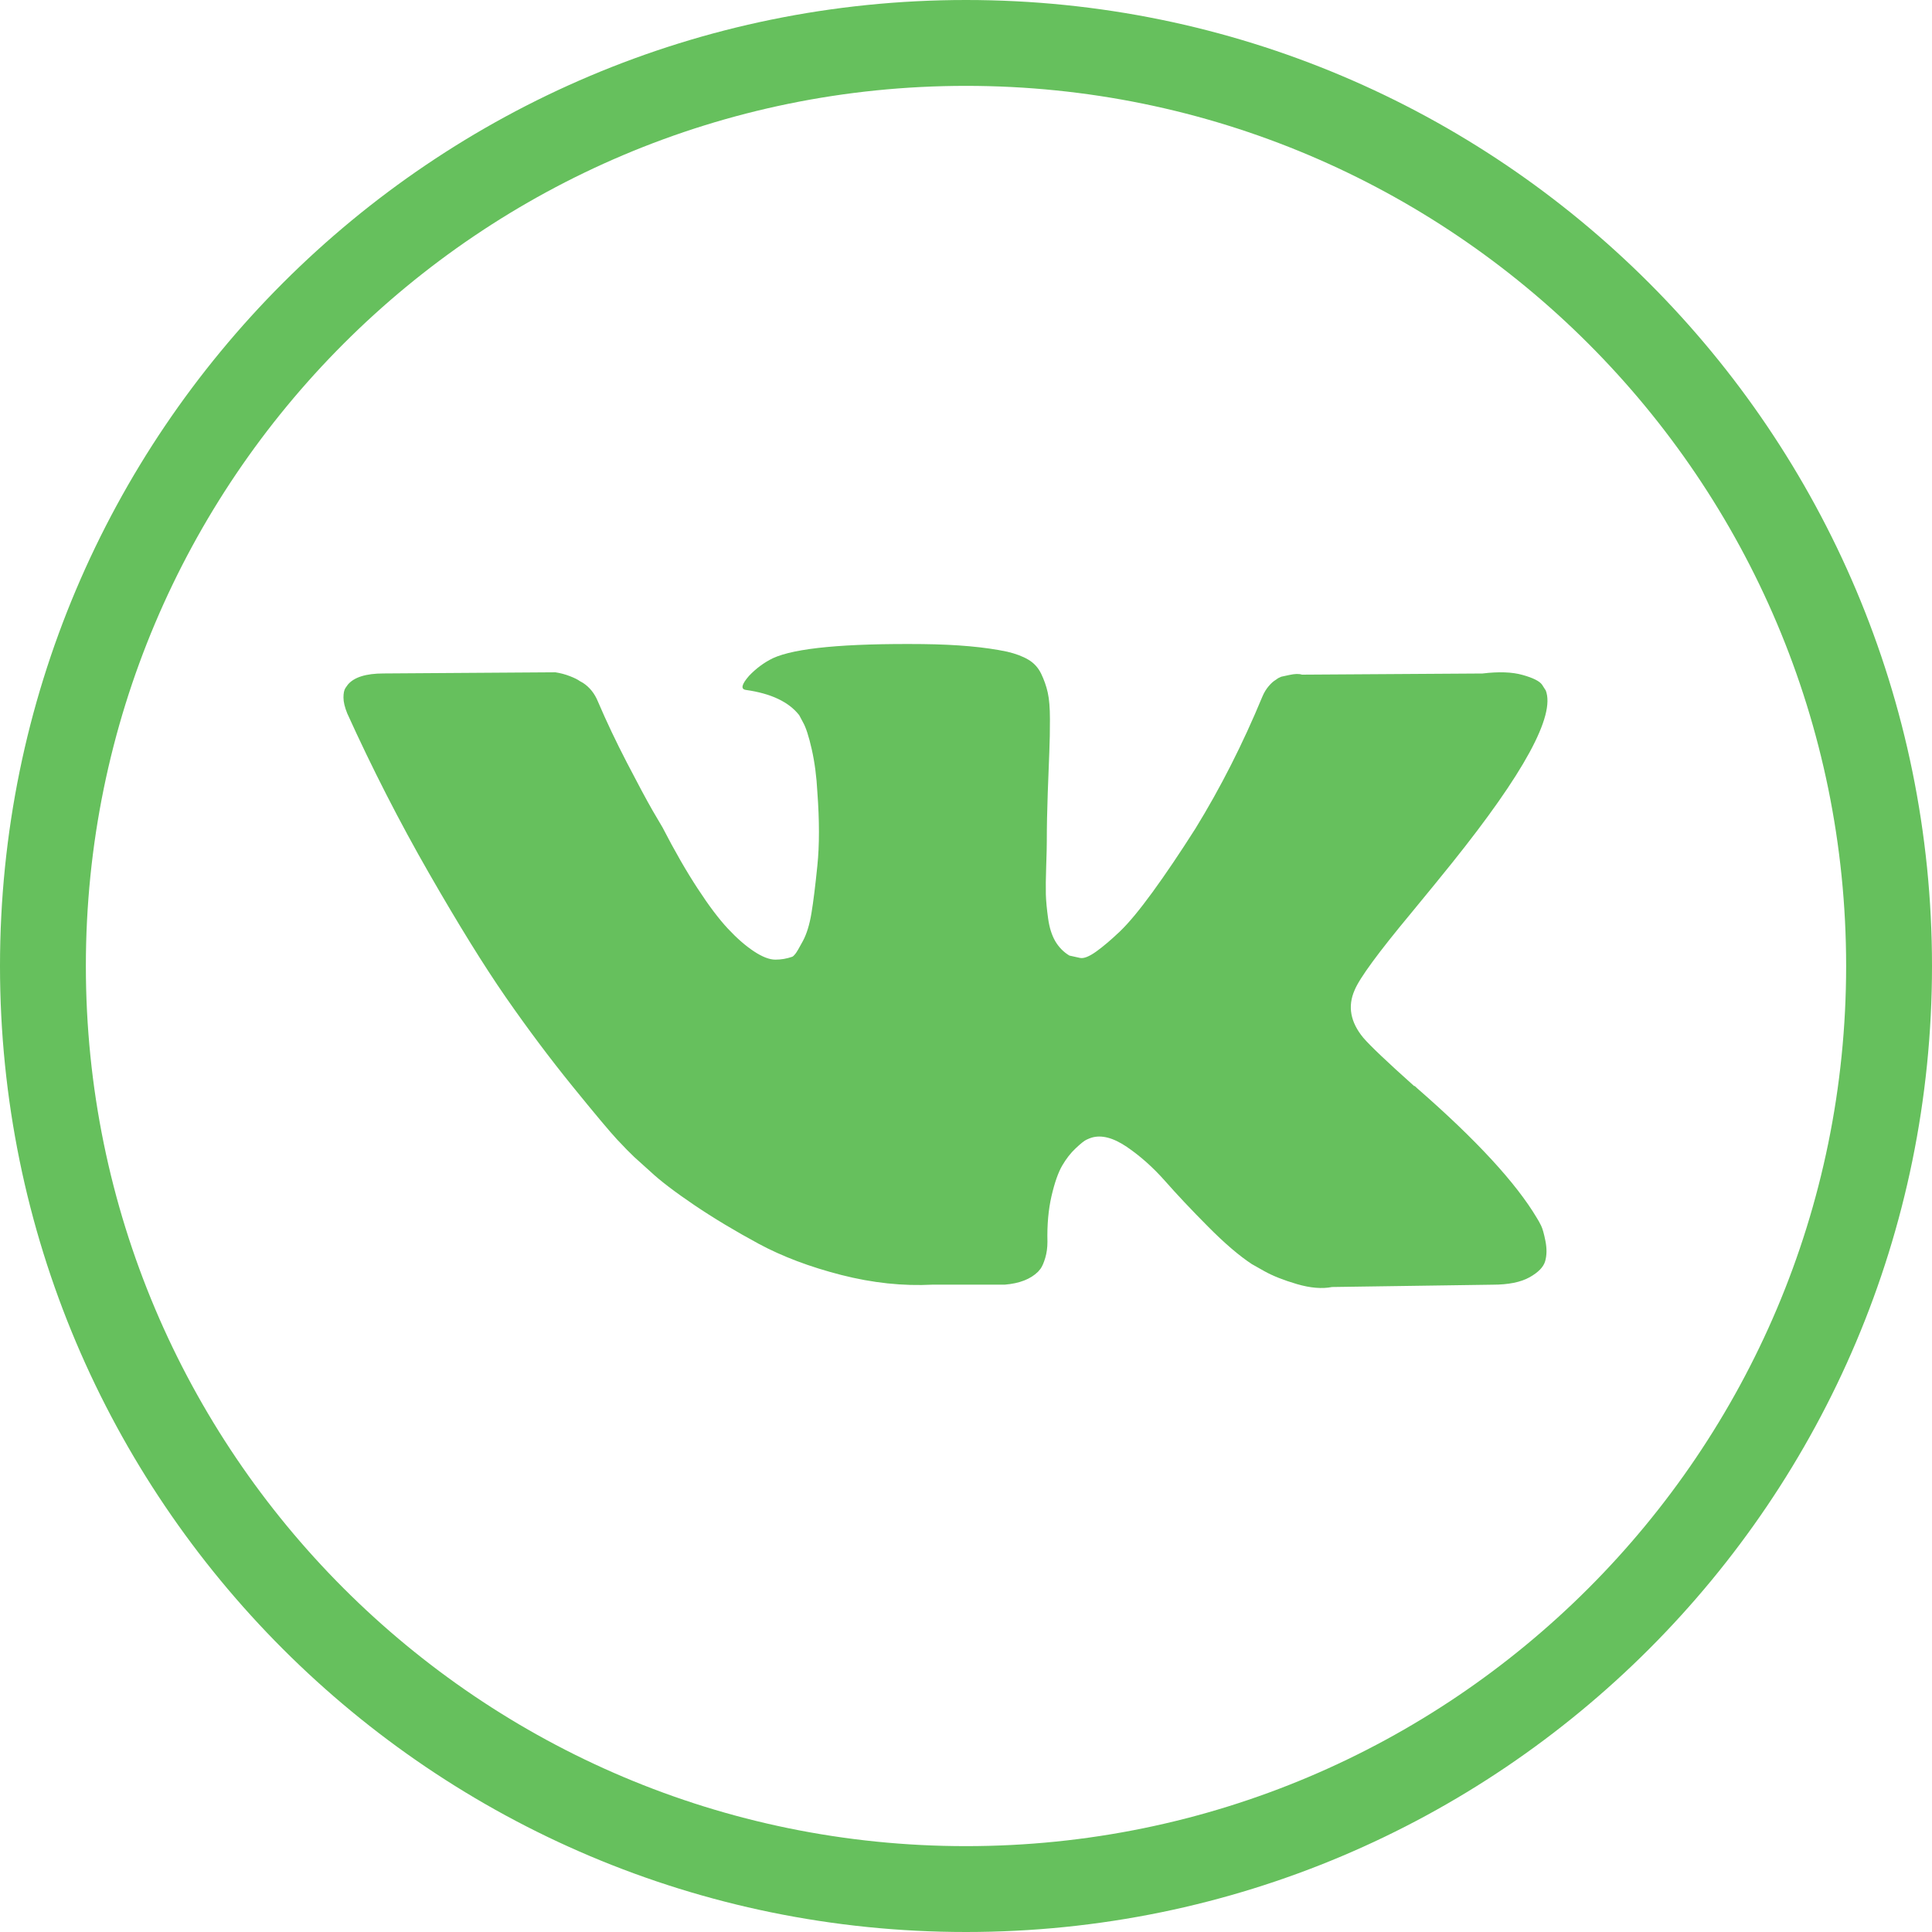
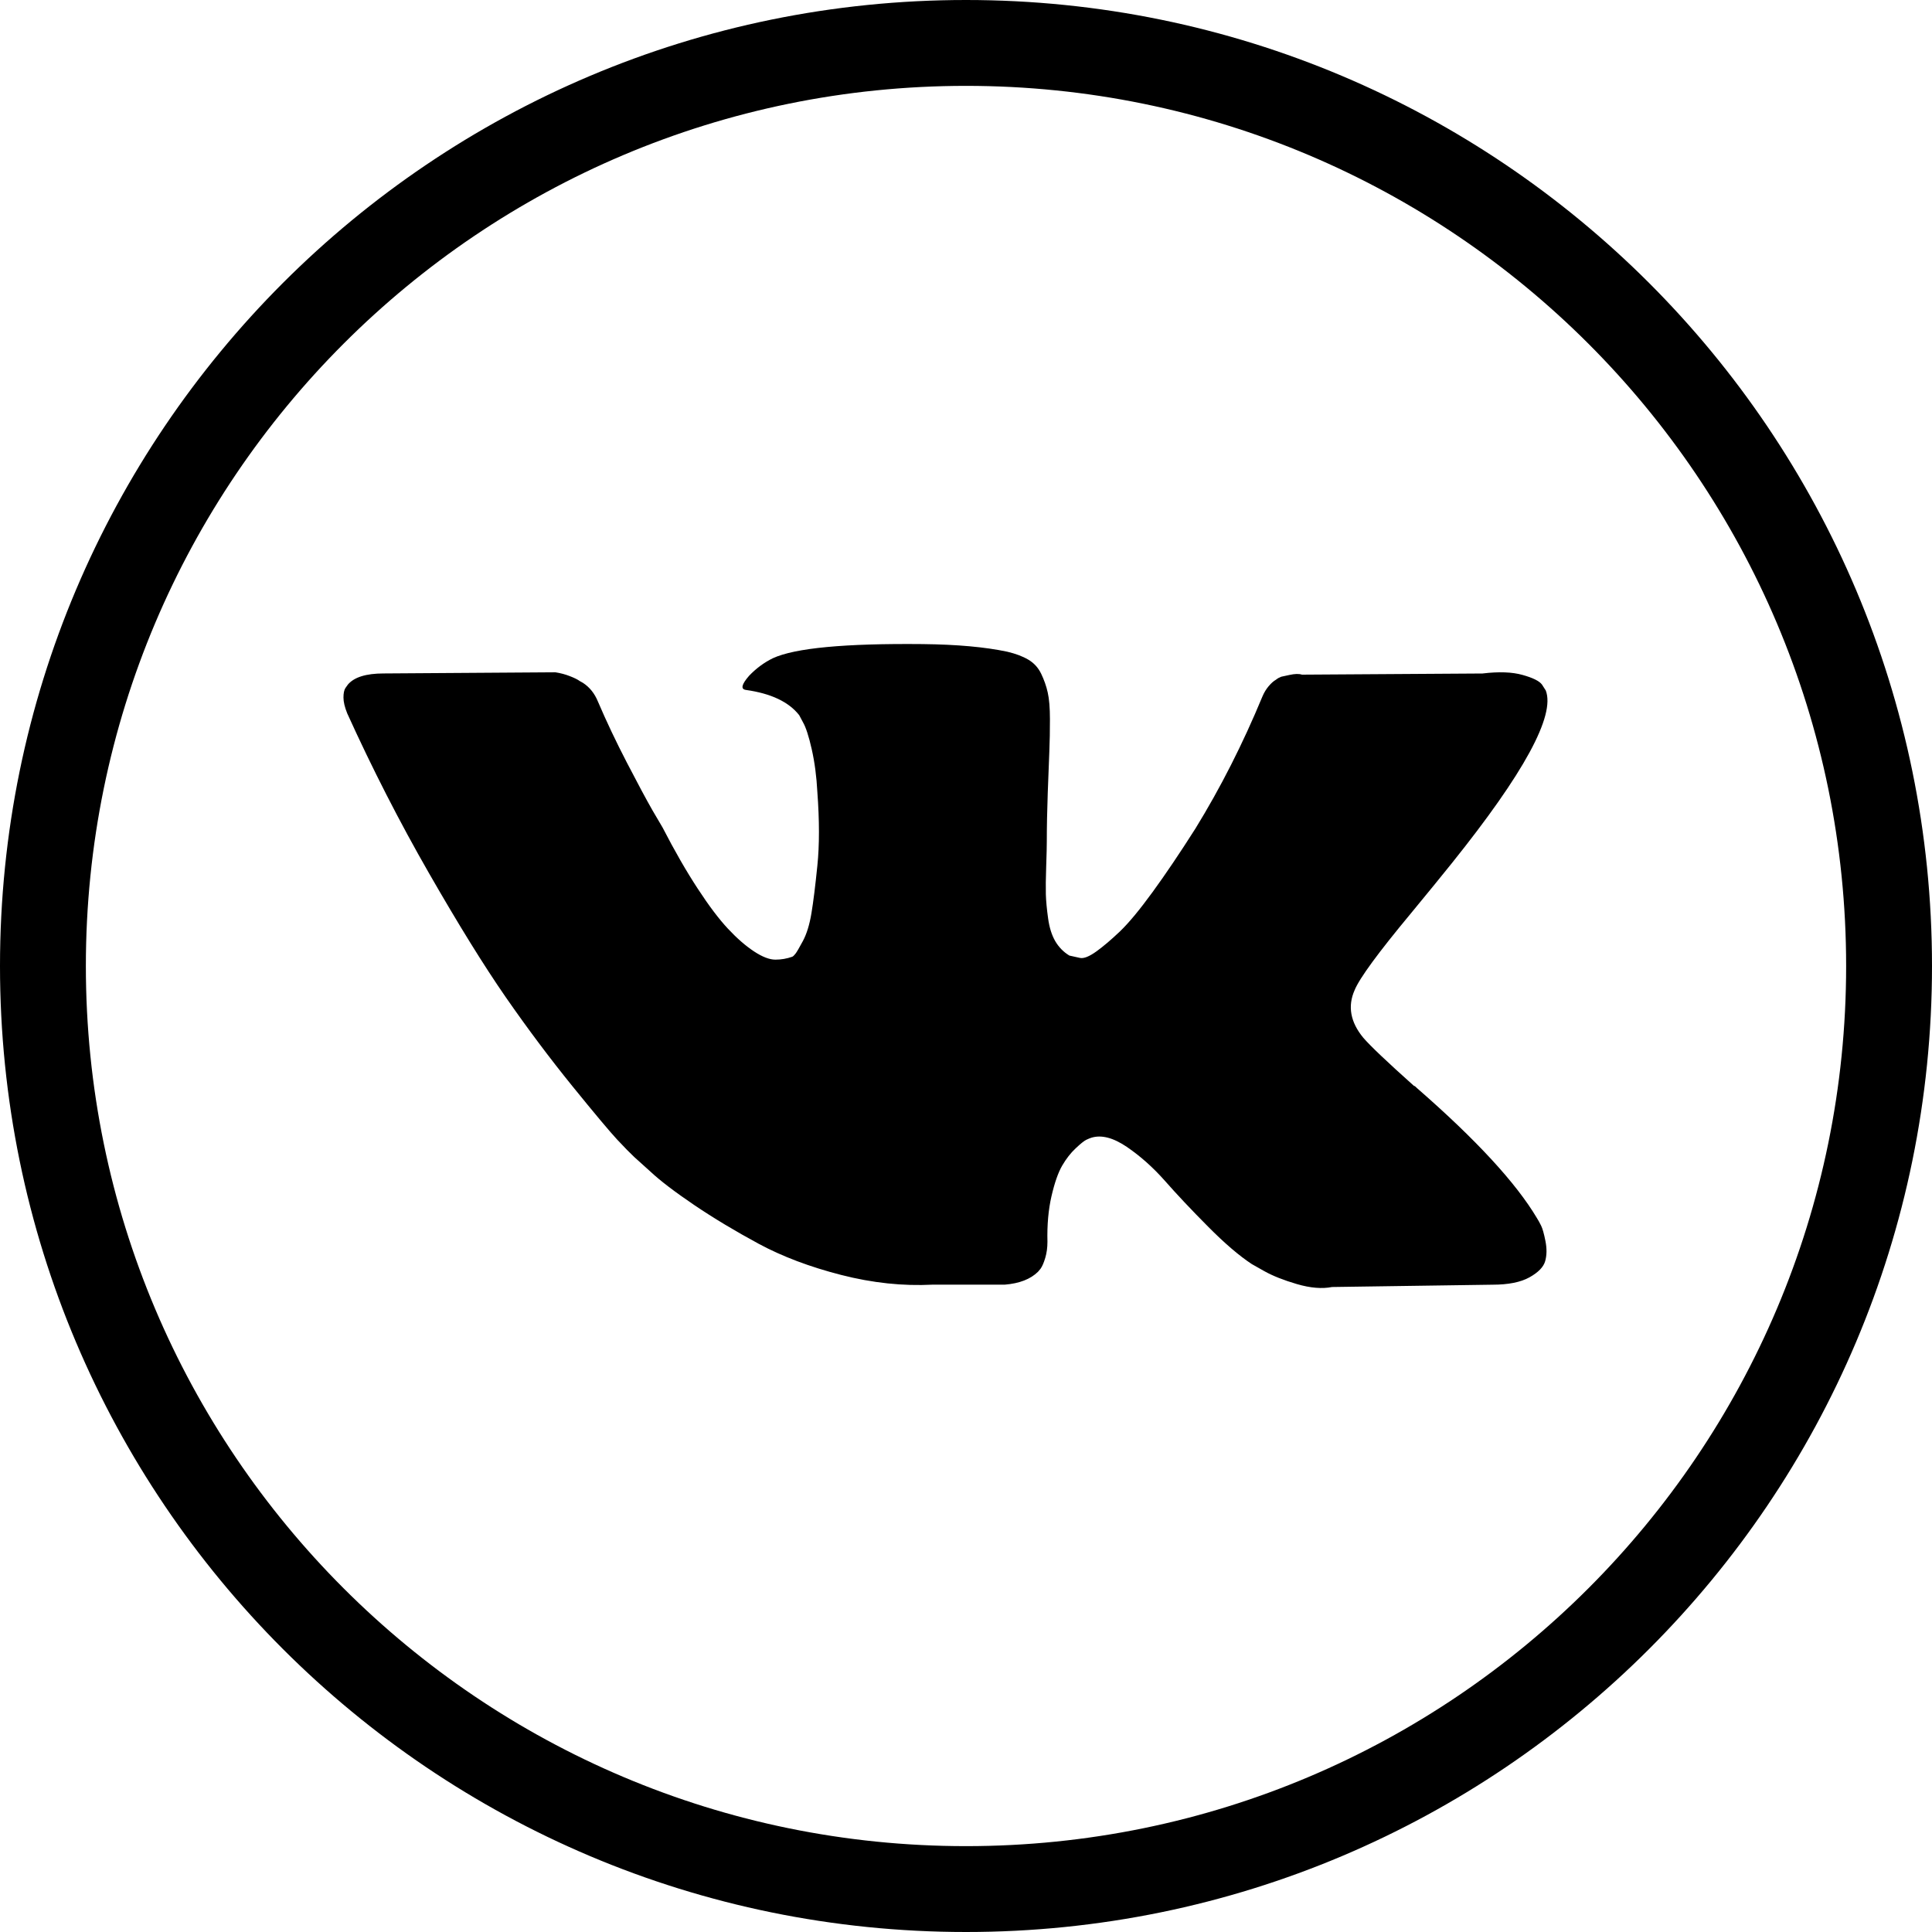
- <svg xmlns="http://www.w3.org/2000/svg" width="45" height="45" viewBox="0 0 45 45" fill="none">
-   <path fill-rule="evenodd" clip-rule="evenodd" d="M22.5 43C33.822 43 43 33.822 43 22.5C43 11.178 33.822 2 22.5 2C11.178 2 2 11.178 2 22.5C2 33.822 11.178 43 22.5 43ZM22.5 45C34.926 45 45 34.926 45 22.5C45 10.074 34.926 0 22.5 0C10.074 0 0 10.074 0 22.5C0 34.926 10.074 45 22.5 45Z" fill="#66C05D" />
-   <path d="M35.895 28.547C35.861 28.478 35.829 28.421 35.8 28.375C35.313 27.554 34.383 26.546 33.011 25.35L32.982 25.323L32.967 25.309L32.953 25.296H32.938C32.315 24.739 31.921 24.365 31.755 24.173C31.453 23.808 31.386 23.438 31.551 23.064C31.667 22.781 32.106 22.184 32.865 21.271C33.264 20.787 33.58 20.4 33.814 20.108C35.498 18.009 36.228 16.667 36.004 16.083L35.917 15.947C35.858 15.864 35.708 15.789 35.465 15.721C35.221 15.652 34.91 15.641 34.53 15.687L30.325 15.714C30.257 15.691 30.16 15.693 30.033 15.721C29.906 15.748 29.843 15.762 29.843 15.762L29.77 15.796L29.712 15.837C29.663 15.865 29.609 15.913 29.551 15.981C29.493 16.049 29.444 16.129 29.405 16.221C28.948 17.325 28.427 18.351 27.843 19.3C27.483 19.866 27.152 20.357 26.85 20.772C26.548 21.187 26.295 21.493 26.091 21.689C25.886 21.885 25.701 22.042 25.536 22.161C25.37 22.28 25.244 22.33 25.156 22.312C25.069 22.293 24.986 22.275 24.908 22.257C24.772 22.175 24.662 22.063 24.579 21.922C24.497 21.78 24.441 21.602 24.412 21.388C24.382 21.173 24.365 20.988 24.36 20.833C24.356 20.678 24.358 20.459 24.368 20.176C24.378 19.893 24.382 19.702 24.382 19.601C24.382 19.255 24.39 18.878 24.404 18.472C24.419 18.066 24.431 17.744 24.441 17.507C24.451 17.27 24.455 17.019 24.455 16.754C24.455 16.489 24.438 16.282 24.404 16.131C24.371 15.981 24.319 15.835 24.251 15.693C24.183 15.552 24.083 15.442 23.952 15.365C23.82 15.287 23.657 15.226 23.463 15.18C22.947 15.07 22.29 15.011 21.491 15.002C19.681 14.984 18.518 15.093 18.002 15.331C17.797 15.431 17.612 15.568 17.447 15.741C17.272 15.942 17.247 16.052 17.374 16.07C17.958 16.152 18.372 16.348 18.615 16.658L18.703 16.823C18.771 16.941 18.839 17.151 18.907 17.452C18.975 17.753 19.019 18.086 19.038 18.451C19.087 19.117 19.087 19.688 19.038 20.162C18.99 20.637 18.944 21.006 18.9 21.271C18.856 21.536 18.79 21.75 18.703 21.914C18.615 22.079 18.556 22.179 18.527 22.215C18.498 22.252 18.474 22.275 18.454 22.284C18.328 22.329 18.196 22.352 18.06 22.352C17.924 22.352 17.758 22.289 17.564 22.161C17.369 22.033 17.167 21.857 16.958 21.634C16.748 21.41 16.512 21.098 16.25 20.696C15.987 20.295 15.714 19.82 15.432 19.273L15.198 18.875C15.052 18.62 14.853 18.248 14.6 17.76C14.347 17.272 14.123 16.799 13.928 16.343C13.85 16.151 13.733 16.006 13.578 15.905L13.505 15.864C13.456 15.828 13.378 15.789 13.271 15.748C13.164 15.706 13.052 15.677 12.935 15.659L8.935 15.686C8.526 15.686 8.248 15.773 8.102 15.946L8.044 16.028C8.015 16.074 8 16.147 8 16.247C8 16.348 8.029 16.471 8.088 16.617C8.672 17.904 9.307 19.145 9.993 20.34C10.679 21.535 11.275 22.498 11.781 23.228C12.288 23.958 12.804 24.647 13.329 25.295C13.855 25.943 14.203 26.358 14.373 26.541C14.544 26.724 14.678 26.86 14.775 26.951L15.14 27.28C15.373 27.499 15.717 27.761 16.169 28.067C16.622 28.373 17.123 28.674 17.673 28.971C18.223 29.267 18.863 29.509 19.593 29.696C20.323 29.883 21.034 29.958 21.725 29.922H23.404C23.745 29.894 24.003 29.794 24.178 29.621L24.236 29.552C24.275 29.498 24.312 29.413 24.346 29.299C24.38 29.185 24.397 29.059 24.397 28.923C24.387 28.53 24.419 28.177 24.491 27.862C24.564 27.547 24.647 27.31 24.74 27.15C24.833 26.991 24.937 26.856 25.054 26.747C25.17 26.637 25.254 26.571 25.302 26.548C25.351 26.525 25.39 26.509 25.419 26.5C25.652 26.427 25.927 26.498 26.244 26.712C26.56 26.927 26.857 27.192 27.135 27.506C27.412 27.821 27.745 28.175 28.135 28.567C28.524 28.96 28.865 29.251 29.157 29.443L29.449 29.608C29.644 29.717 29.897 29.818 30.208 29.909C30.519 30 30.792 30.023 31.026 29.977L34.764 29.923C35.133 29.923 35.421 29.865 35.625 29.751C35.829 29.637 35.951 29.512 35.99 29.375C36.029 29.238 36.031 29.083 35.997 28.909C35.963 28.736 35.929 28.615 35.895 28.547Z" fill="#66C05D" />
+ <svg xmlns="http://www.w3.org/2000/svg" width="45" height="45" viewBox="0 0 45 45">
+   <path fill-rule="evenodd" clip-rule="evenodd" d="M22.5 43C33.822 43 43 33.822 43 22.5C43 11.178 33.822 2 22.5 2C11.178 2 2 11.178 2 22.5C2 33.822 11.178 43 22.5 43ZM22.5 45C34.926 45 45 34.926 45 22.5C45 10.074 34.926 0 22.5 0C10.074 0 0 10.074 0 22.5C0 34.926 10.074 45 22.5 45Z" />
+   <path d="M35.895 28.547C35.861 28.478 35.829 28.421 35.8 28.375C35.313 27.554 34.383 26.546 33.011 25.35L32.982 25.323L32.967 25.309L32.953 25.296H32.938C32.315 24.739 31.921 24.365 31.755 24.173C31.453 23.808 31.386 23.438 31.551 23.064C31.667 22.781 32.106 22.184 32.865 21.271C33.264 20.787 33.58 20.4 33.814 20.108C35.498 18.009 36.228 16.667 36.004 16.083L35.917 15.947C35.858 15.864 35.708 15.789 35.465 15.721C35.221 15.652 34.91 15.641 34.53 15.687L30.325 15.714C30.257 15.691 30.16 15.693 30.033 15.721C29.906 15.748 29.843 15.762 29.843 15.762L29.77 15.796L29.712 15.837C29.663 15.865 29.609 15.913 29.551 15.981C29.493 16.049 29.444 16.129 29.405 16.221C28.948 17.325 28.427 18.351 27.843 19.3C27.483 19.866 27.152 20.357 26.85 20.772C26.548 21.187 26.295 21.493 26.091 21.689C25.886 21.885 25.701 22.042 25.536 22.161C25.37 22.28 25.244 22.33 25.156 22.312C25.069 22.293 24.986 22.275 24.908 22.257C24.772 22.175 24.662 22.063 24.579 21.922C24.497 21.78 24.441 21.602 24.412 21.388C24.382 21.173 24.365 20.988 24.36 20.833C24.356 20.678 24.358 20.459 24.368 20.176C24.378 19.893 24.382 19.702 24.382 19.601C24.382 19.255 24.39 18.878 24.404 18.472C24.419 18.066 24.431 17.744 24.441 17.507C24.451 17.27 24.455 17.019 24.455 16.754C24.455 16.489 24.438 16.282 24.404 16.131C24.371 15.981 24.319 15.835 24.251 15.693C24.183 15.552 24.083 15.442 23.952 15.365C23.82 15.287 23.657 15.226 23.463 15.18C22.947 15.07 22.29 15.011 21.491 15.002C19.681 14.984 18.518 15.093 18.002 15.331C17.797 15.431 17.612 15.568 17.447 15.741C17.272 15.942 17.247 16.052 17.374 16.07C17.958 16.152 18.372 16.348 18.615 16.658L18.703 16.823C18.771 16.941 18.839 17.151 18.907 17.452C18.975 17.753 19.019 18.086 19.038 18.451C19.087 19.117 19.087 19.688 19.038 20.162C18.99 20.637 18.944 21.006 18.9 21.271C18.856 21.536 18.79 21.75 18.703 21.914C18.615 22.079 18.556 22.179 18.527 22.215C18.498 22.252 18.474 22.275 18.454 22.284C18.328 22.329 18.196 22.352 18.06 22.352C17.924 22.352 17.758 22.289 17.564 22.161C17.369 22.033 17.167 21.857 16.958 21.634C16.748 21.41 16.512 21.098 16.25 20.696C15.987 20.295 15.714 19.82 15.432 19.273L15.198 18.875C15.052 18.62 14.853 18.248 14.6 17.76C14.347 17.272 14.123 16.799 13.928 16.343C13.85 16.151 13.733 16.006 13.578 15.905L13.505 15.864C13.456 15.828 13.378 15.789 13.271 15.748C13.164 15.706 13.052 15.677 12.935 15.659L8.935 15.686C8.526 15.686 8.248 15.773 8.102 15.946L8.044 16.028C8.015 16.074 8 16.147 8 16.247C8 16.348 8.029 16.471 8.088 16.617C8.672 17.904 9.307 19.145 9.993 20.34C10.679 21.535 11.275 22.498 11.781 23.228C12.288 23.958 12.804 24.647 13.329 25.295C13.855 25.943 14.203 26.358 14.373 26.541C14.544 26.724 14.678 26.86 14.775 26.951L15.14 27.28C15.373 27.499 15.717 27.761 16.169 28.067C16.622 28.373 17.123 28.674 17.673 28.971C18.223 29.267 18.863 29.509 19.593 29.696C20.323 29.883 21.034 29.958 21.725 29.922H23.404C23.745 29.894 24.003 29.794 24.178 29.621L24.236 29.552C24.275 29.498 24.312 29.413 24.346 29.299C24.38 29.185 24.397 29.059 24.397 28.923C24.387 28.53 24.419 28.177 24.491 27.862C24.564 27.547 24.647 27.31 24.74 27.15C24.833 26.991 24.937 26.856 25.054 26.747C25.17 26.637 25.254 26.571 25.302 26.548C25.351 26.525 25.39 26.509 25.419 26.5C25.652 26.427 25.927 26.498 26.244 26.712C26.56 26.927 26.857 27.192 27.135 27.506C27.412 27.821 27.745 28.175 28.135 28.567C28.524 28.96 28.865 29.251 29.157 29.443L29.449 29.608C29.644 29.717 29.897 29.818 30.208 29.909C30.519 30 30.792 30.023 31.026 29.977L34.764 29.923C35.133 29.923 35.421 29.865 35.625 29.751C35.829 29.637 35.951 29.512 35.99 29.375C36.029 29.238 36.031 29.083 35.997 28.909C35.963 28.736 35.929 28.615 35.895 28.547Z" />
</svg>
